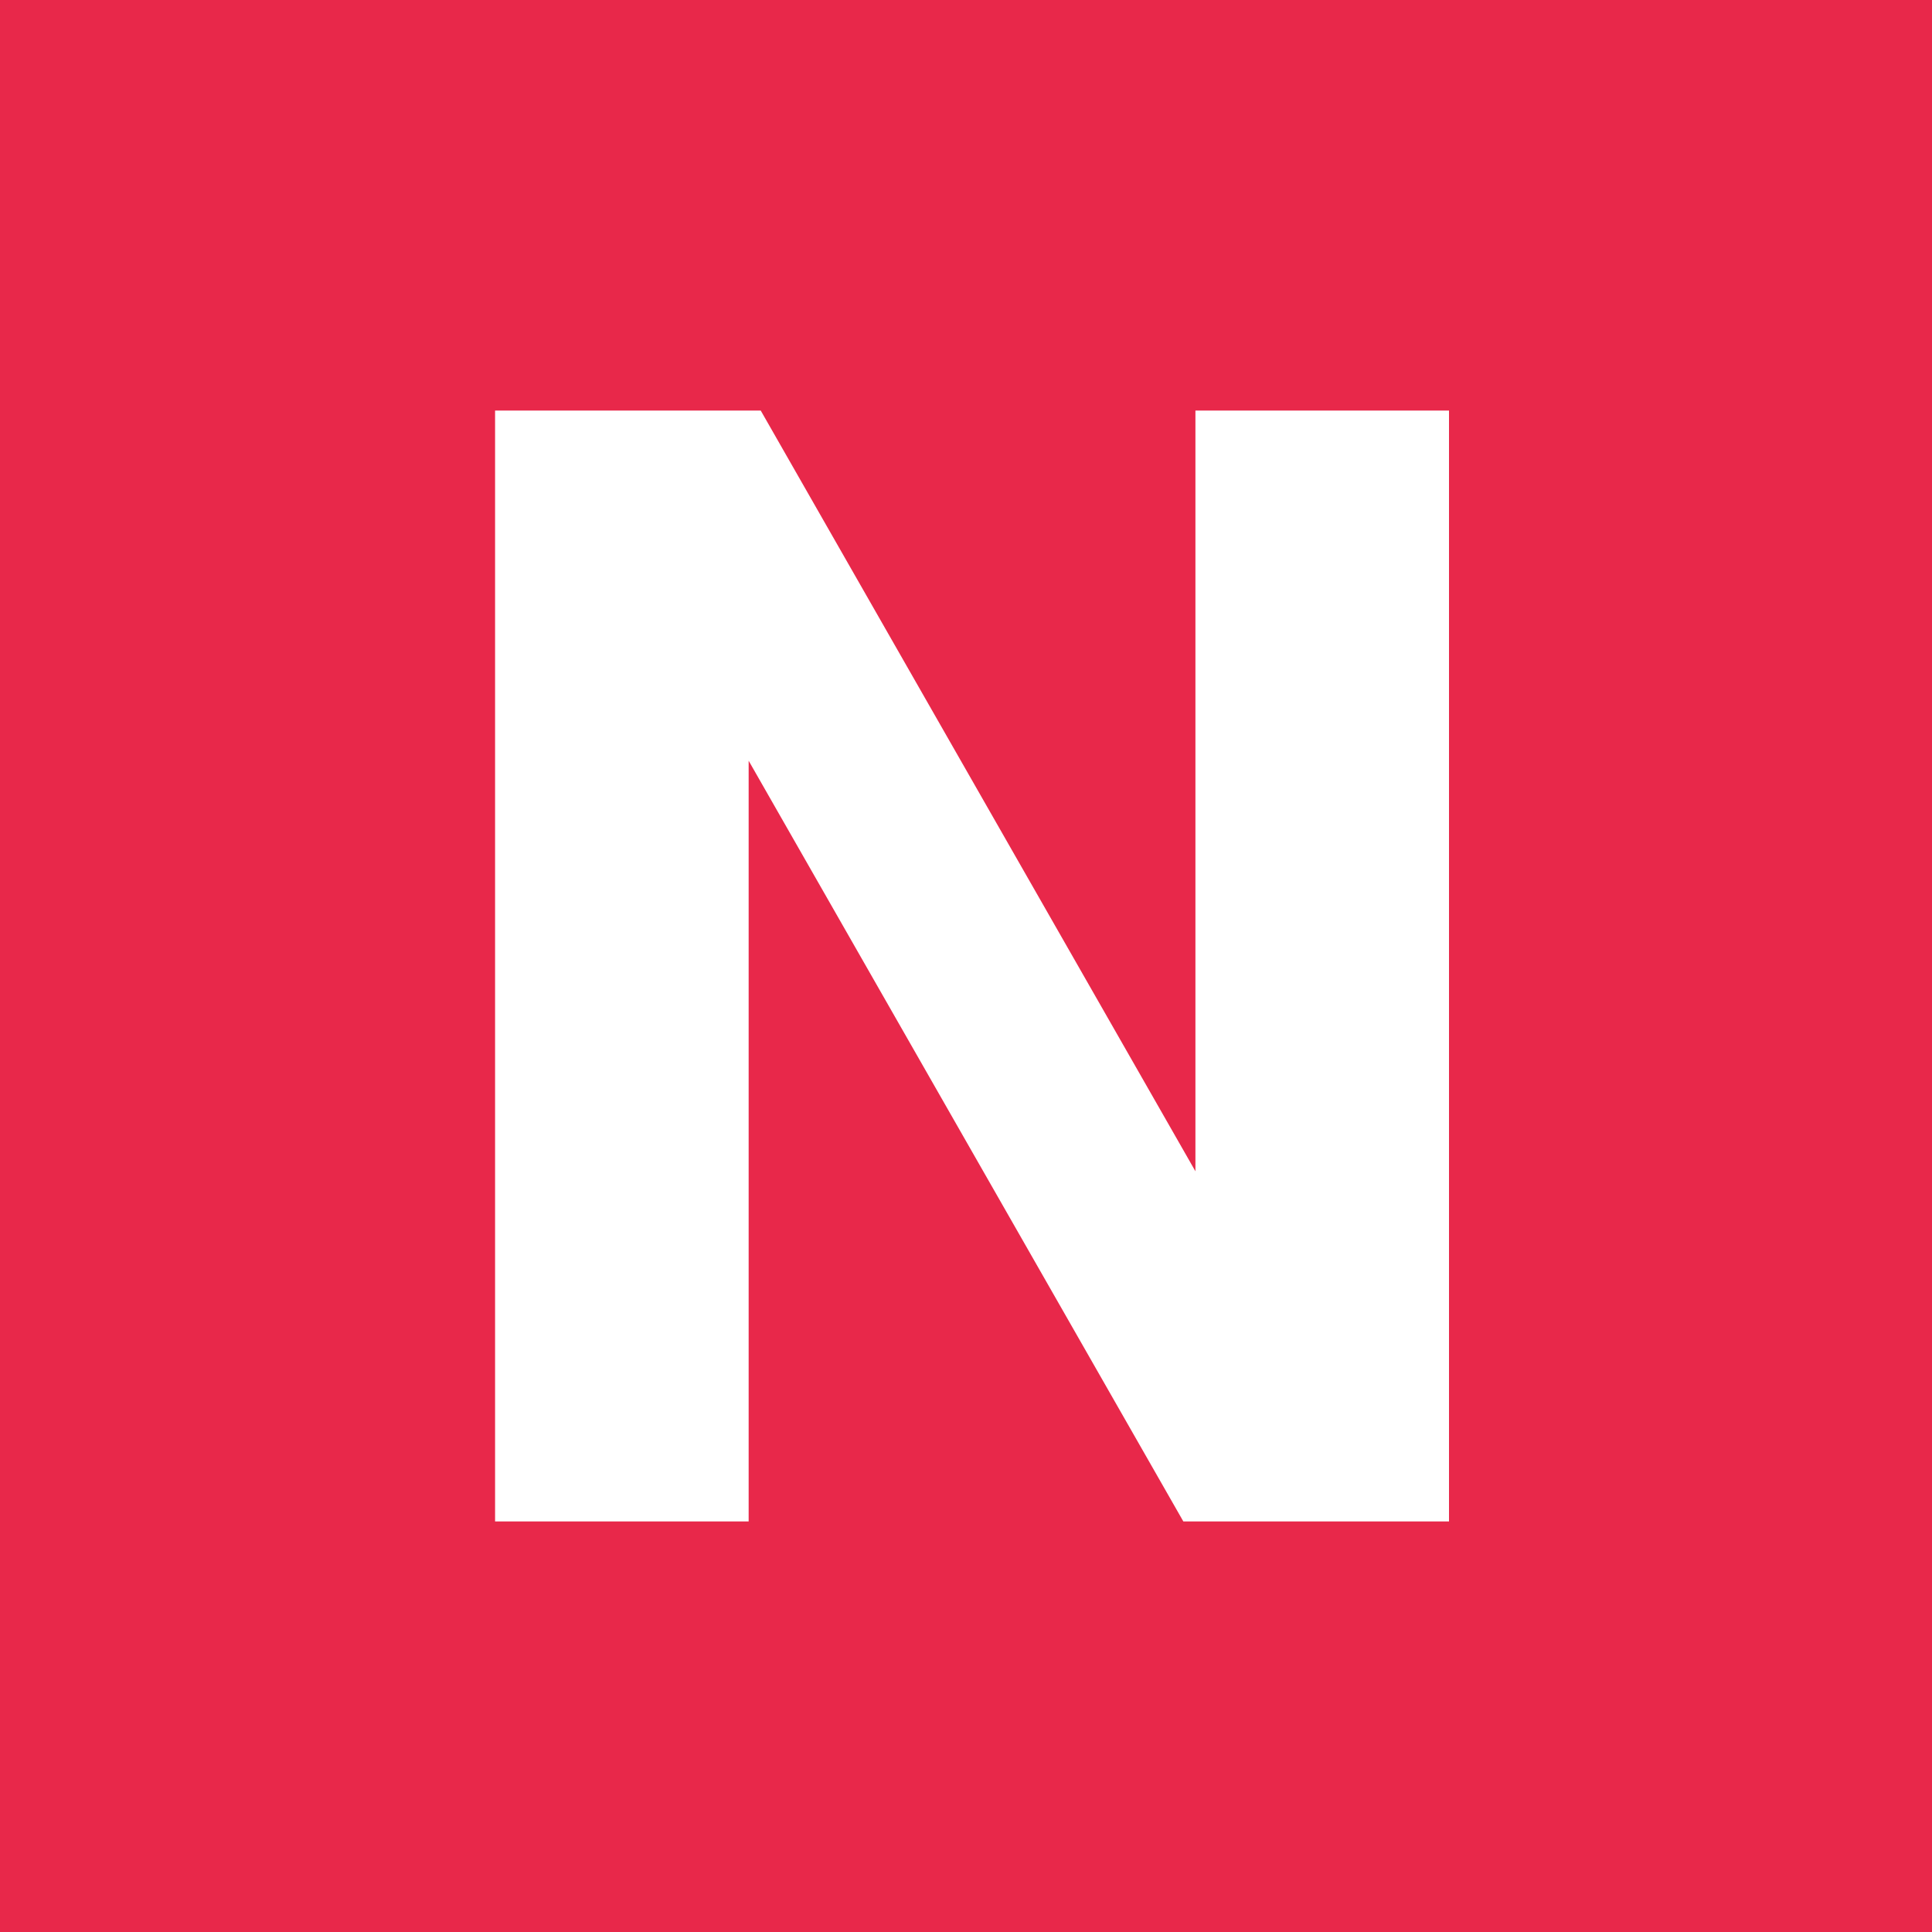
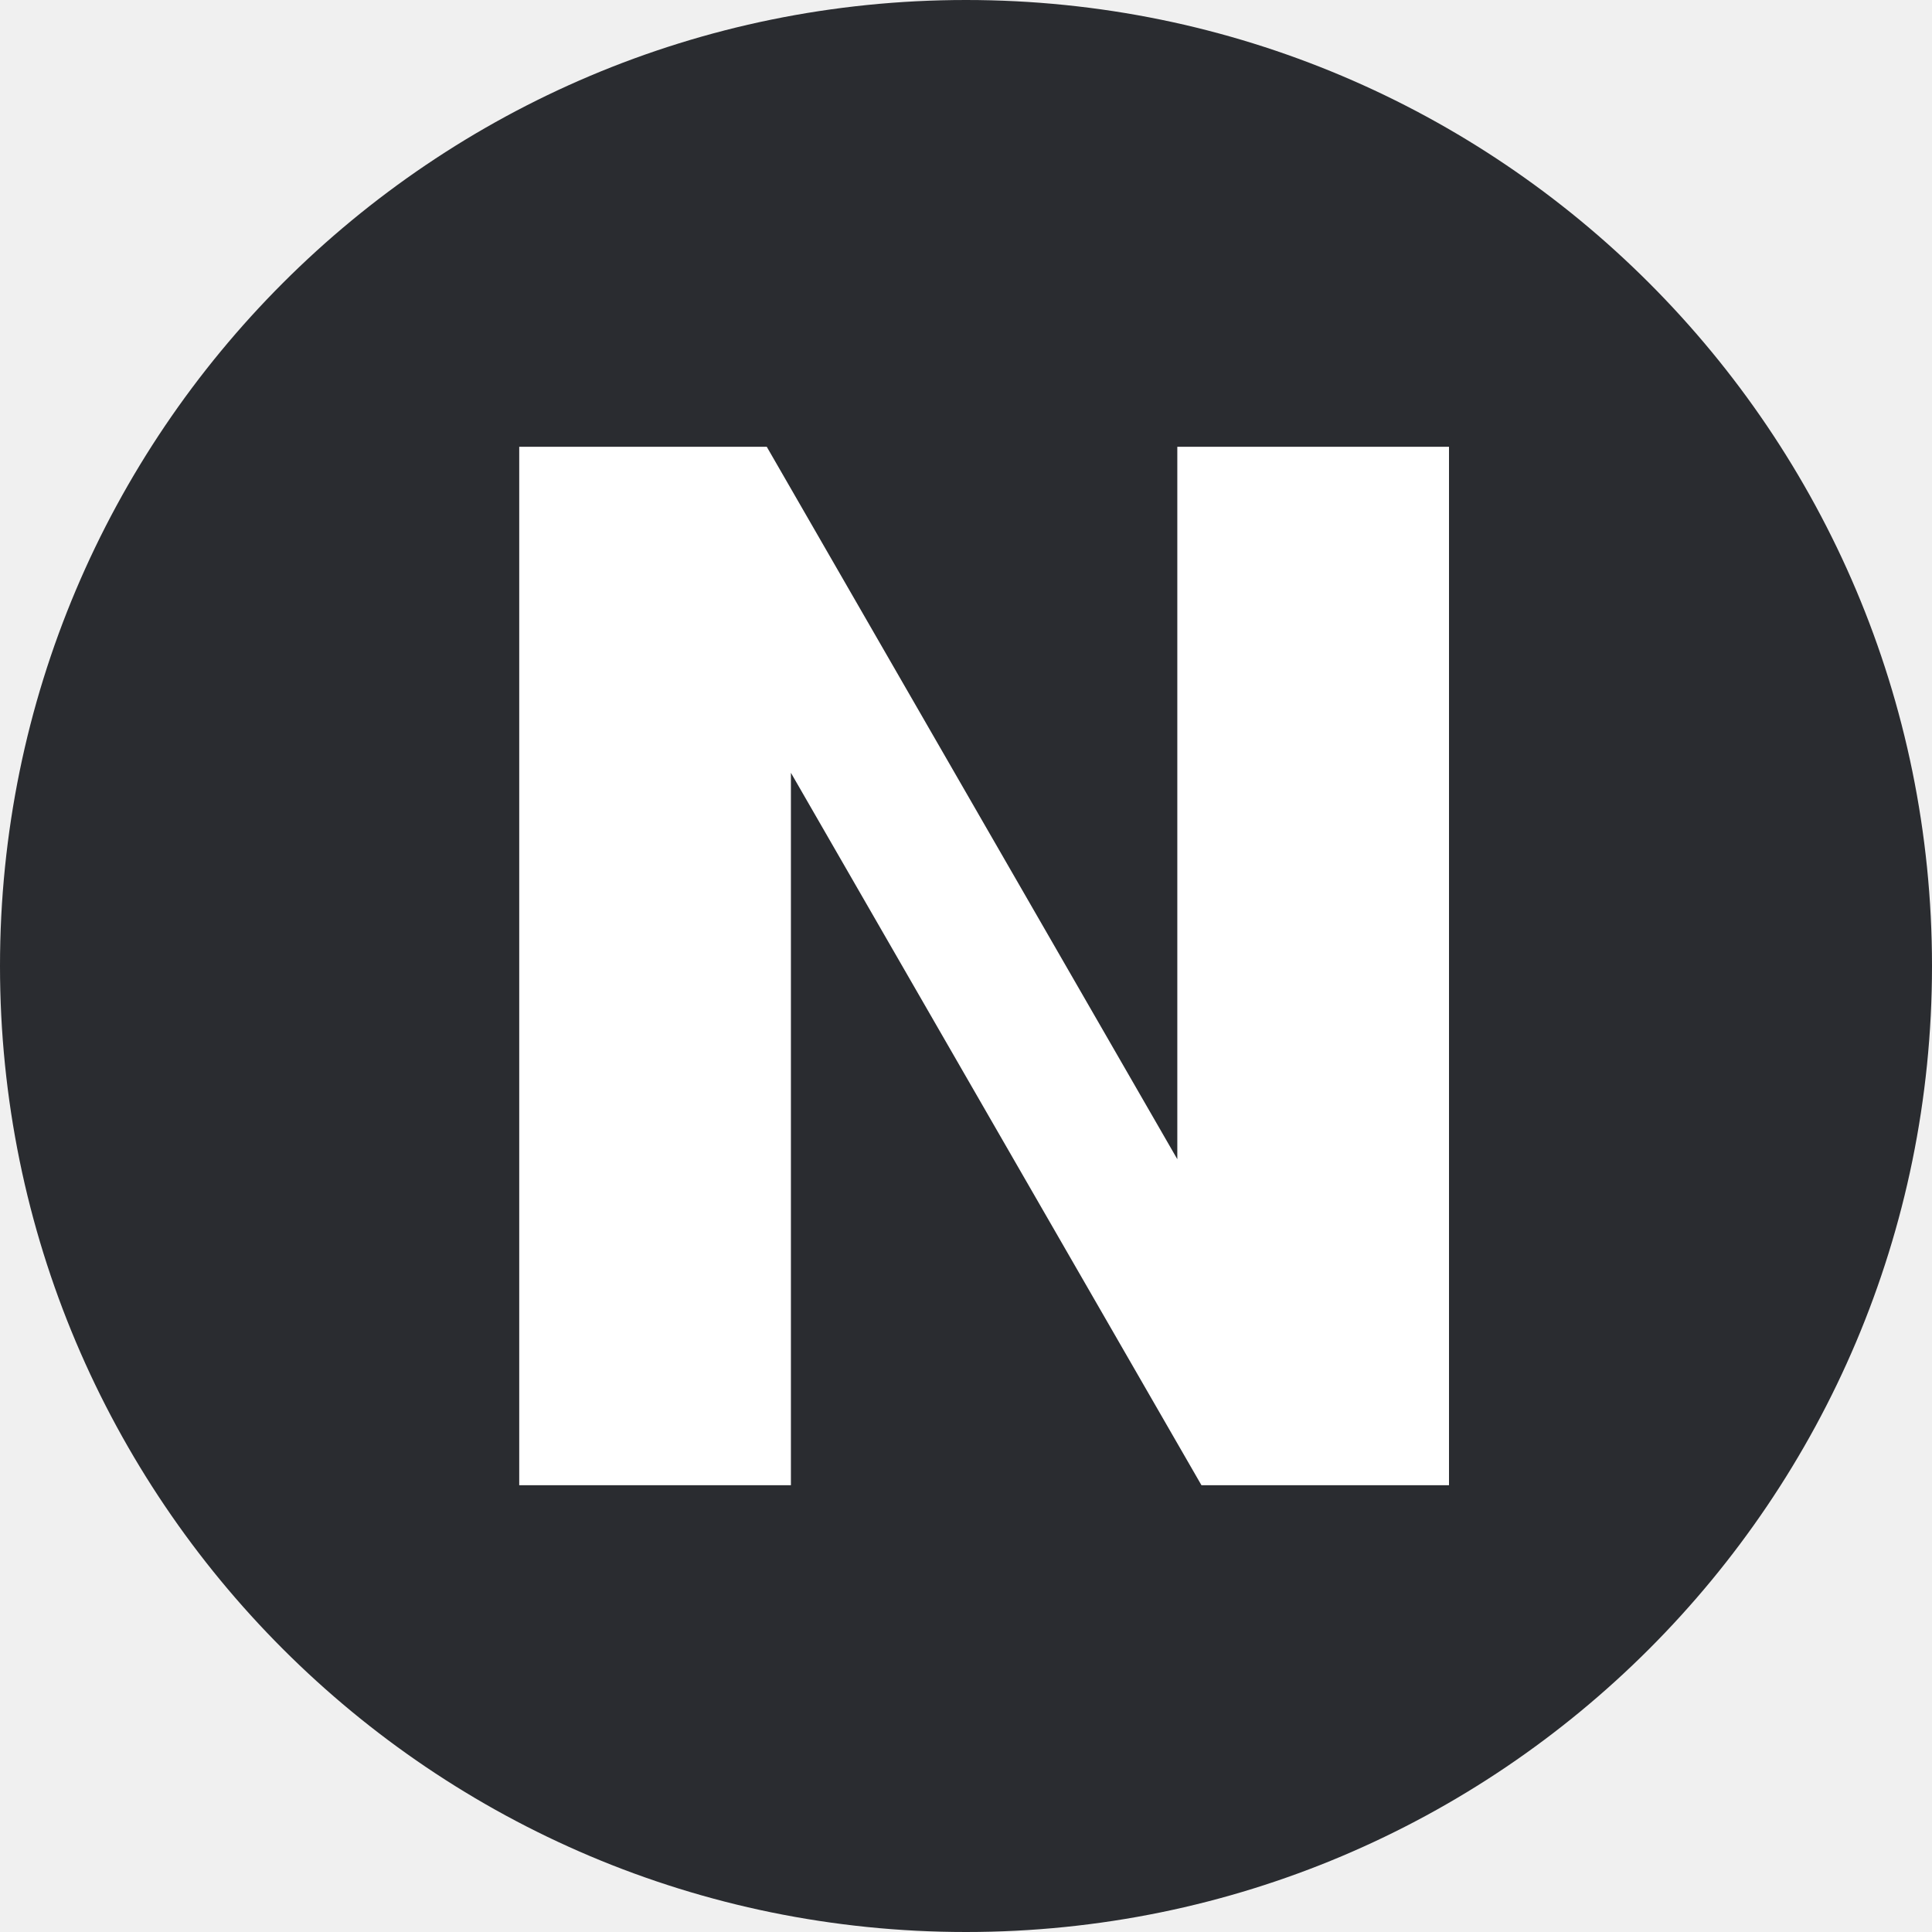
<svg xmlns="http://www.w3.org/2000/svg" viewBox="0 0 32 32">
-   <rect width="32" height="32" fill="#E8284A" />
-   <path fill="#fff" d="M8.2 25.2V6.8h4.4l7.2 12.6V6.8H24v18.4h-4.4l-7.2-12.6v12.6H8.2z" />
+   <circle cx="16" cy="16" r="16" fill="#2a2c30" />
+   <path fill="#fff" d="M8.6 24.6V7.4h4.1l6.8 11.8V7.4H24v17.2h-4.1l-6.8-11.8v11.8H8.6z" />
</svg>
